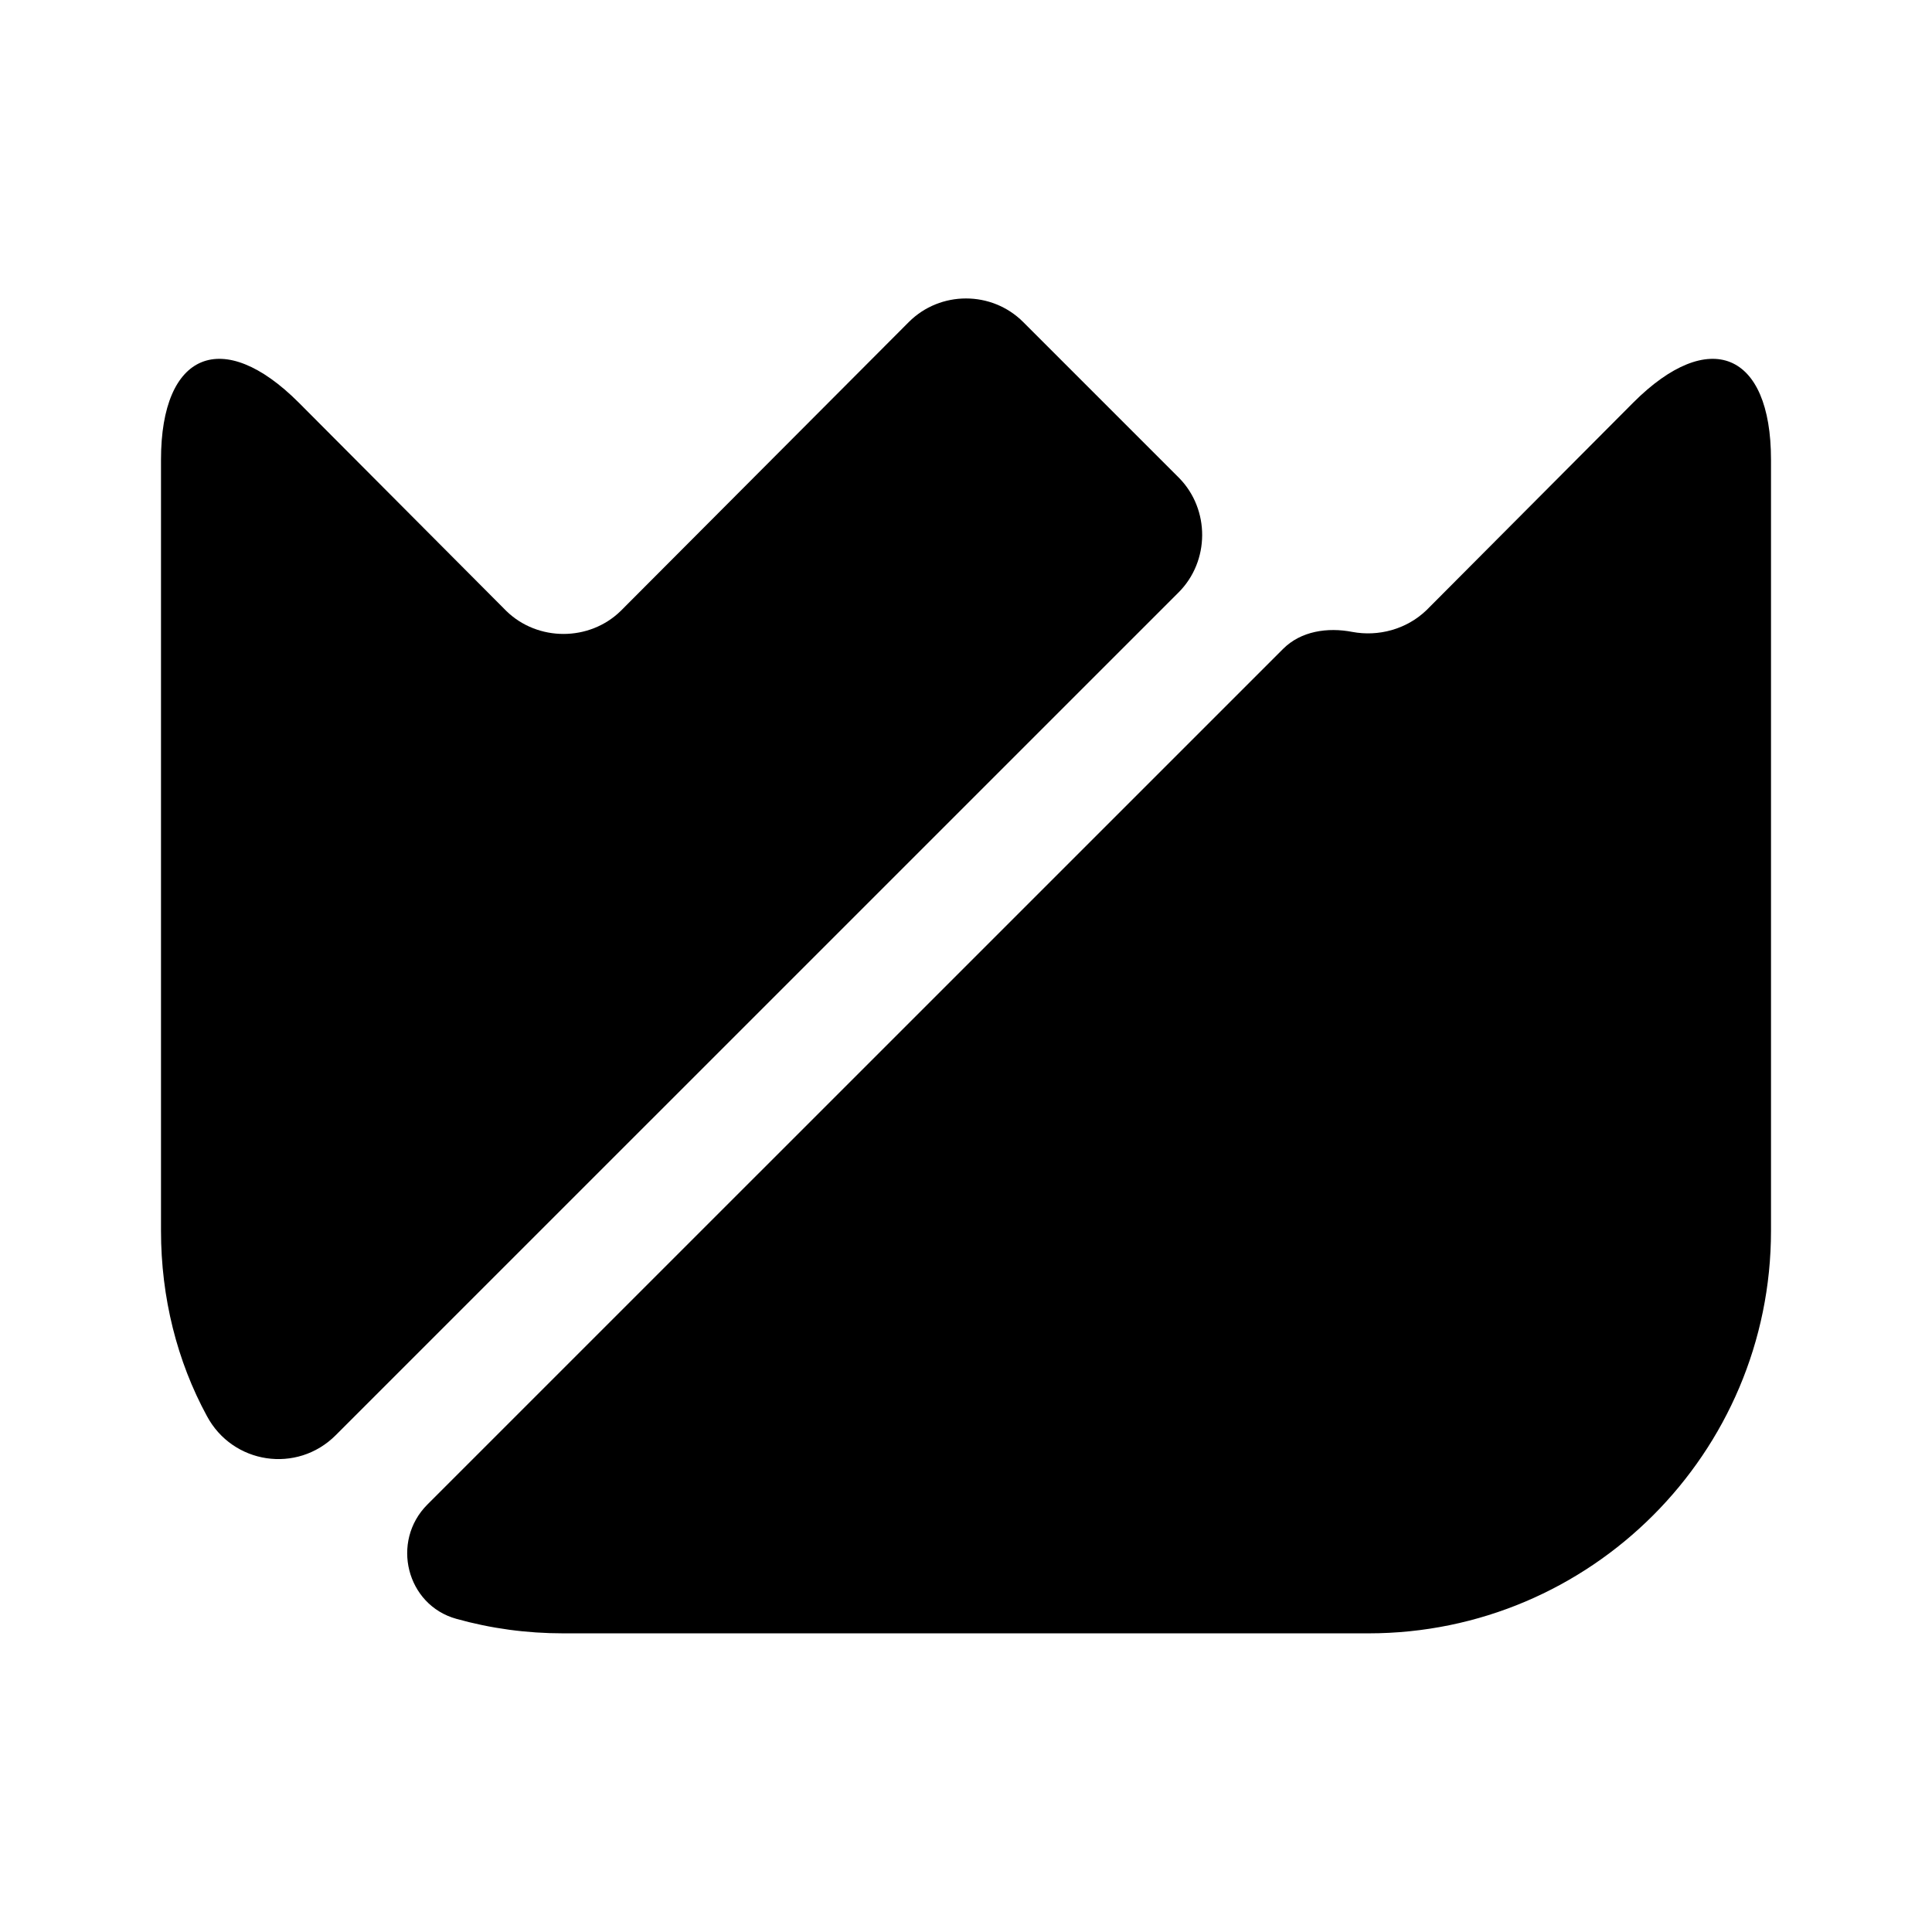
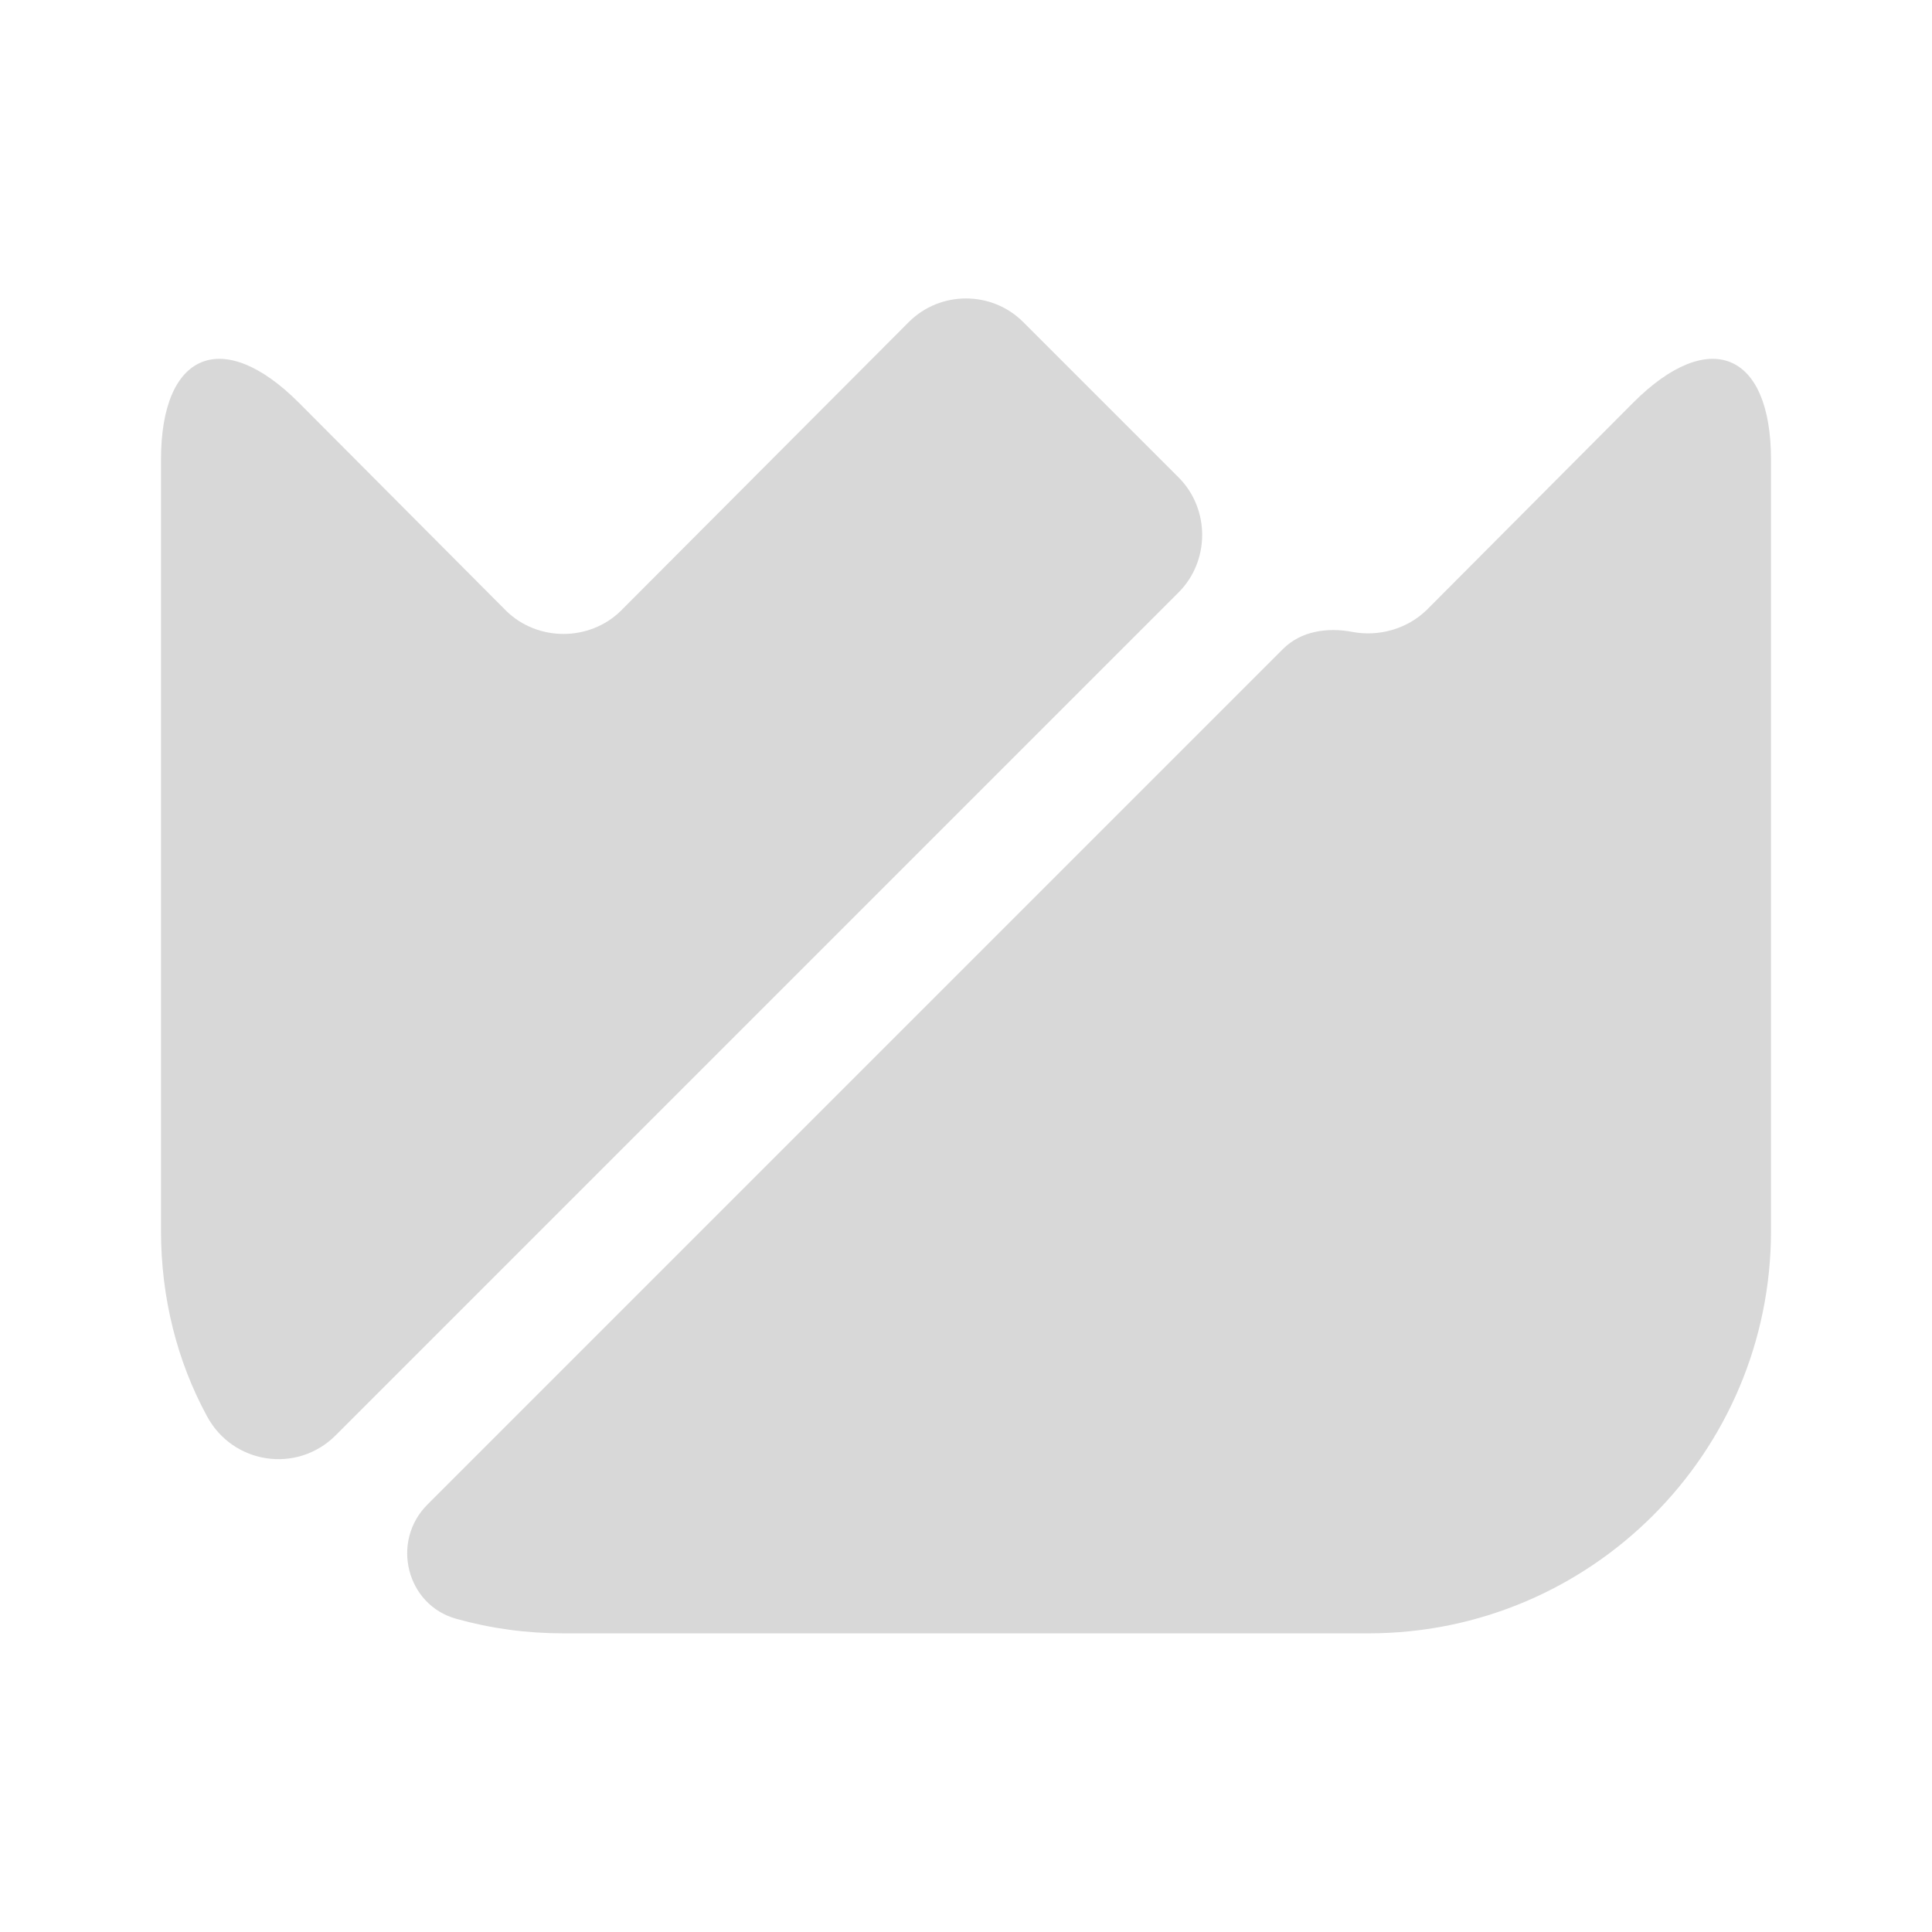
- <svg xmlns="http://www.w3.org/2000/svg" class="ionicon" viewBox="0 0 24 24">
-   <path d="M22 5.71V15.29C22 18.049 19.76 20.29 17 20.29H7C6.54 20.29 6.1 20.23 5.67 20.11C5.05 19.939 4.85 19.149 5.31 18.689L15.94 8.06C16.16 7.84 16.49 7.79 16.8 7.85C17.12 7.91 17.47 7.82 17.72 7.58L20.29 5C21.23 4.06 22 4.37 22 5.71Z" />
-   <path d="M14.64 7.36L4.17 17.829C3.69 18.309 2.89 18.189 2.57 17.59C2.2 16.91 2 16.119 2 15.29V5.71C2 4.37 2.77 4.06 3.71 5L6.29 7.59C6.68 7.97 7.32 7.97 7.71 7.59L11.29 4C11.68 3.61 12.32 3.61 12.71 4L14.65 5.94C15.03 6.33 15.03 6.97 14.64 7.36Z" />
+ <svg xmlns="http://www.w3.org/2000/svg" width="24" height="24" viewBox="0 0 24 24" fill="none">
+   <path d="M22 5.71V15.29C22 18.05 19.76 20.29 17 20.29H7C6.54 20.29 6.1 20.23 5.67 20.11C5.05 19.94 4.85 19.15 5.31 18.69L15.94 8.06C16.16 7.84 16.49 7.79 16.8 7.85C17.12 7.91 17.47 7.82 17.72 7.58L20.29 5C21.23 4.06 22 4.37 22 5.71Z" fill="#D8D8D8" />
+   <path d="M14.64 7.36L4.17 17.83C3.69 18.31 2.89 18.19 2.57 17.59C2.2 16.91 2 16.12 2 15.29V5.71C2 4.37 2.77 4.06 3.71 5L6.29 7.59C6.68 7.97 7.32 7.97 7.71 7.59L11.29 4C11.68 3.61 12.32 3.61 12.71 4L14.65 5.94C15.03 6.33 15.03 6.97 14.64 7.36Z" fill="#D8D8D8" />
</svg>
